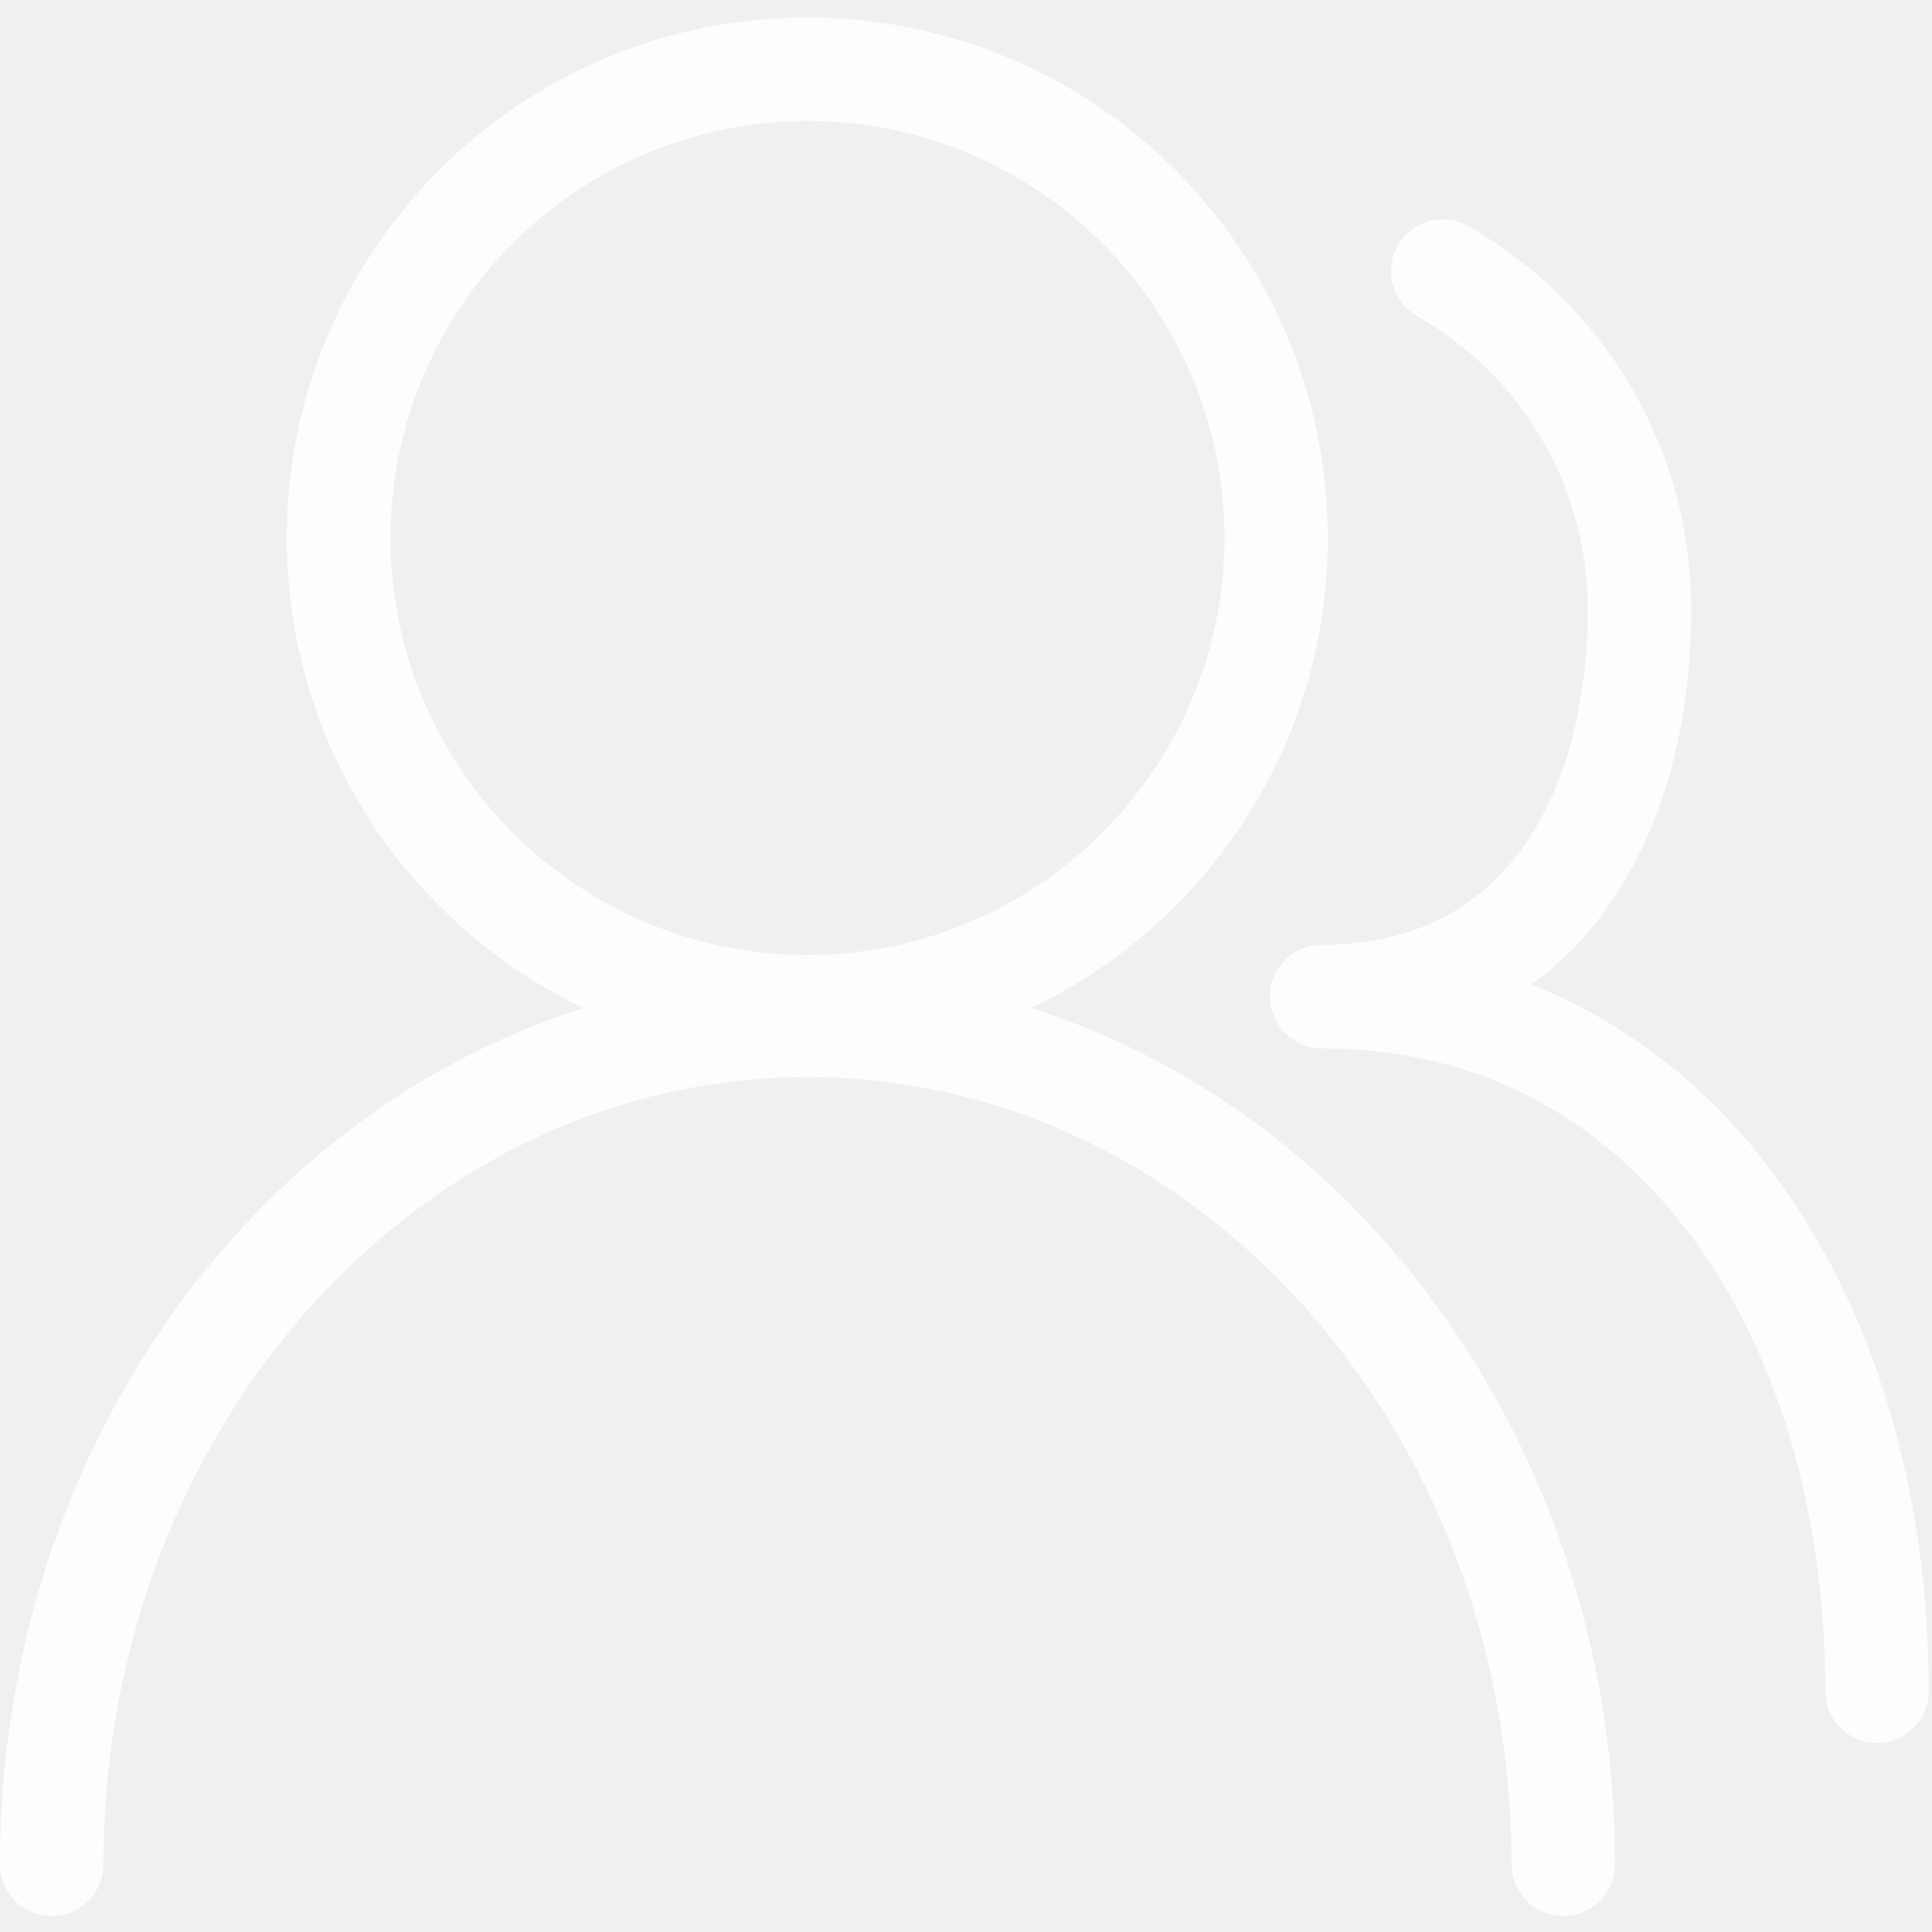
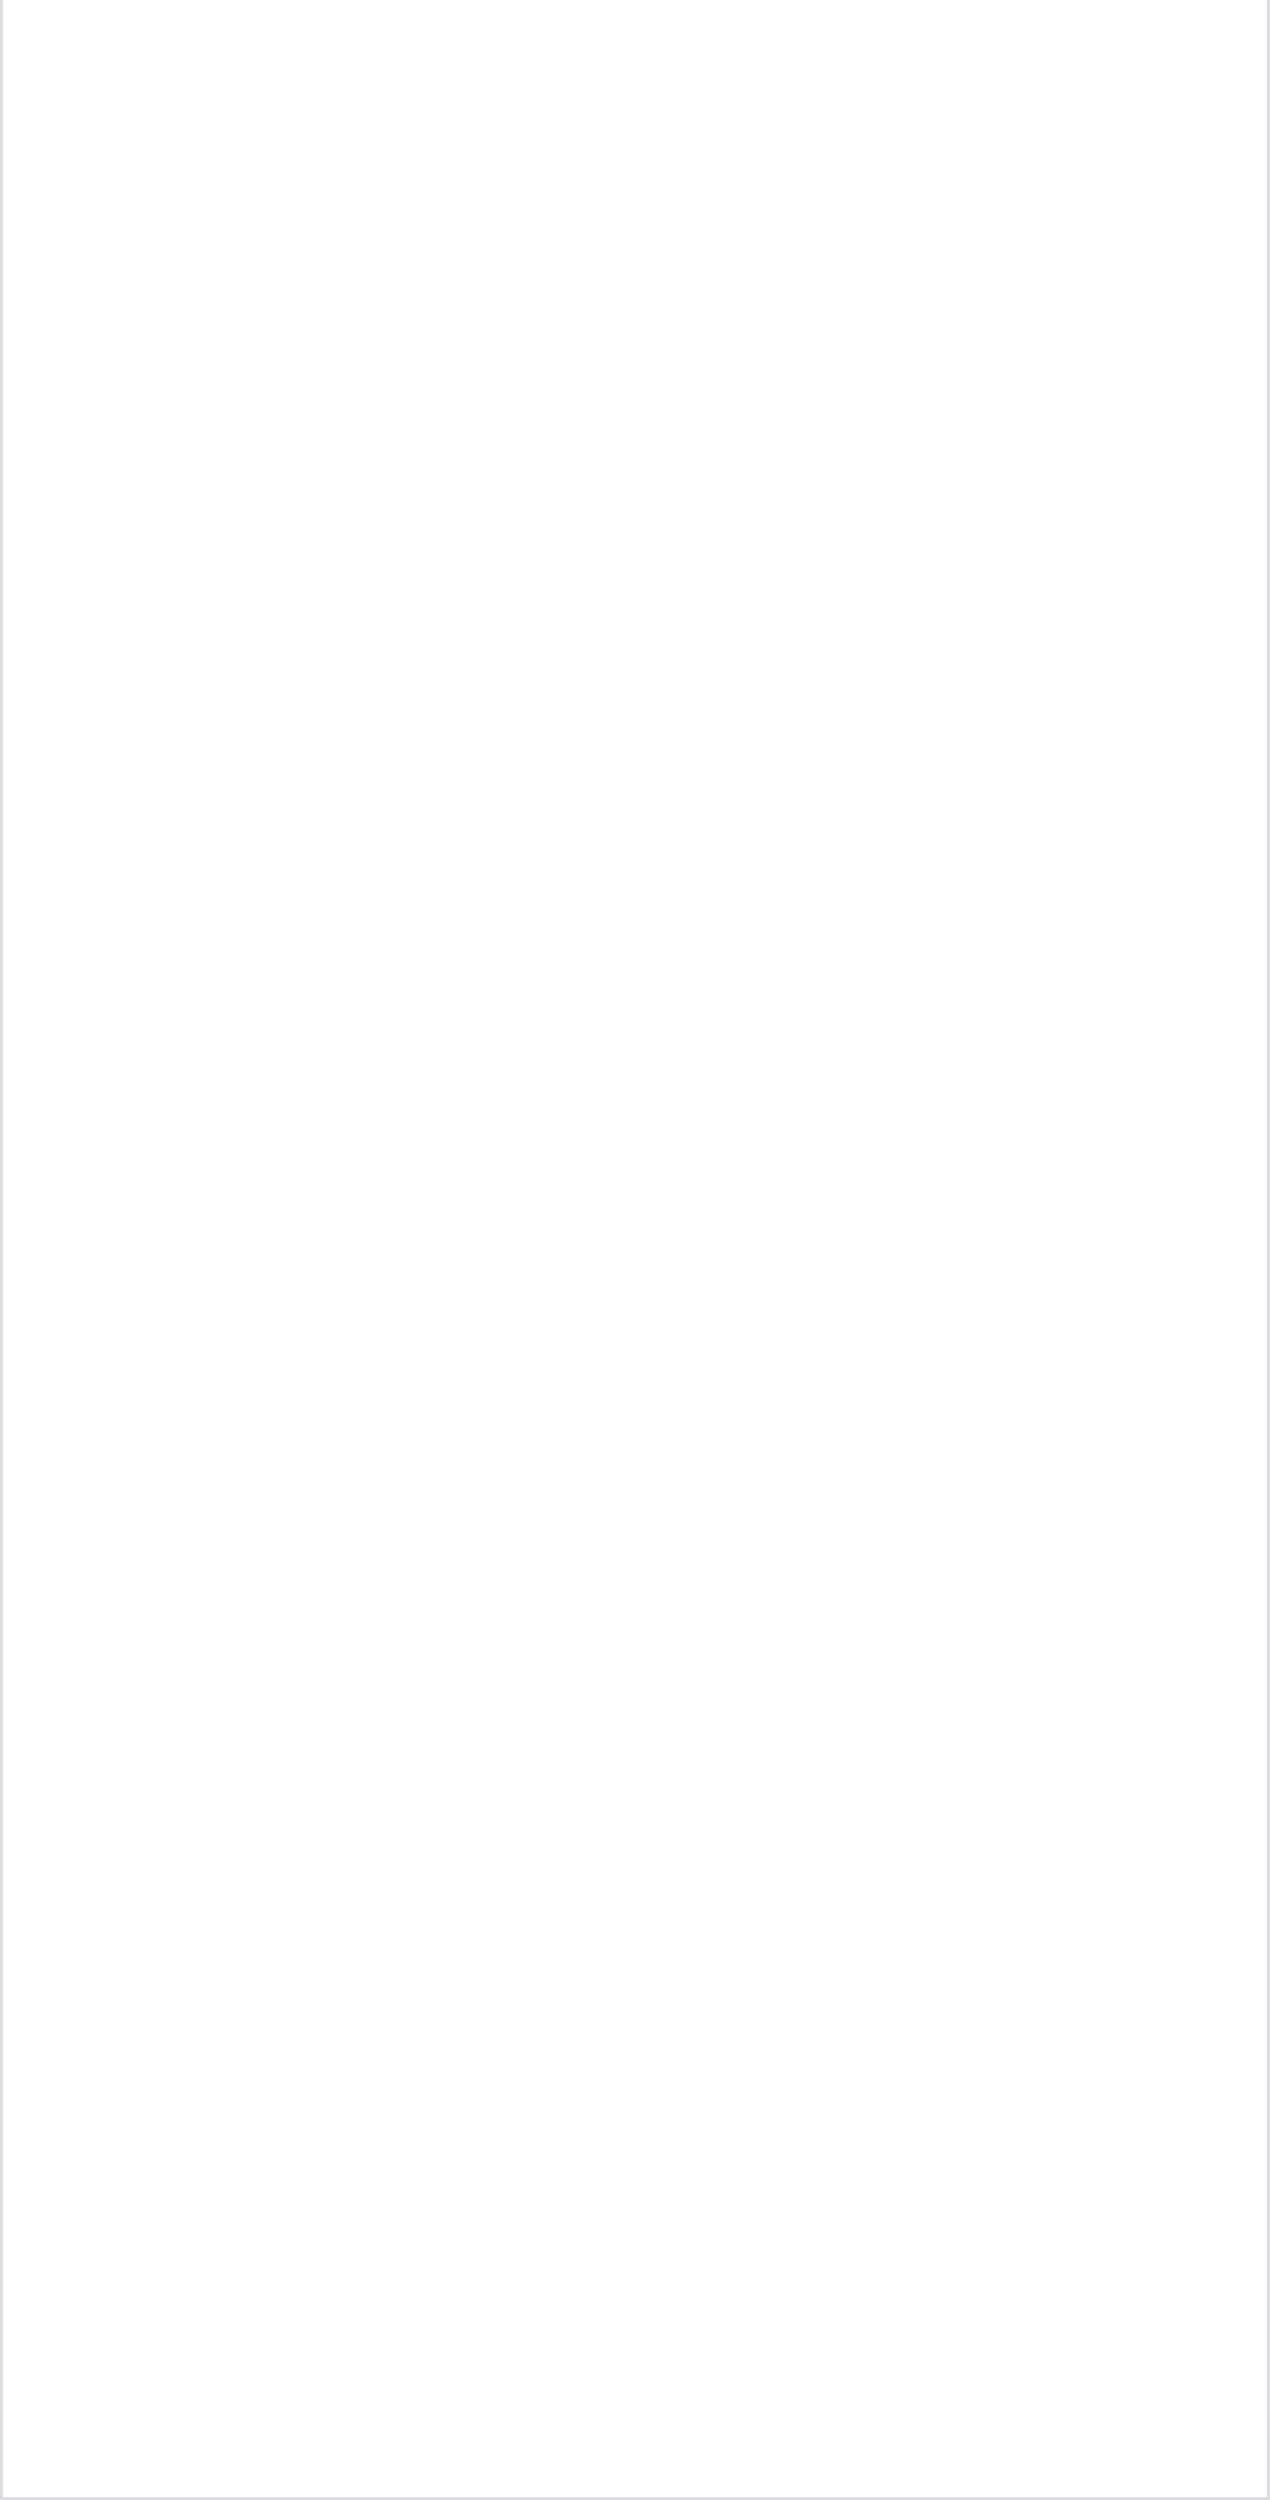
- <svg xmlns="http://www.w3.org/2000/svg" version="1.1" width="18px" height="18px">
-   <g transform="matrix(1 0 0 1 -16 -111 )">
-     <path d="M 17.97 15.756  C 17.97 13.886  17.46 12.168  16.491 10.892  C 15.913 10.127  15.157 9.528  14.267 9.173  C 14.521 8.99  14.744 8.769  14.928 8.518  C 15.501 7.75  15.756 6.746  15.756 5.673  C 15.756 4.146  14.918 2.81  13.679 2.107  C 13.448 1.977  13.152 2.057  13.022 2.288  C 12.891 2.519  12.972 2.815  13.203 2.945  C 14.151 3.485  14.792 4.502  14.792 5.671  C 14.794 6.593  14.565 7.397  14.157 7.937  C 13.743 8.476  13.181 8.795  12.315 8.803  C 12.048 8.803  11.833 9.018  11.833 9.285  C 11.833 9.552  12.048 9.767  12.315 9.767  C 13.775 9.771  14.906 10.406  15.724 11.473  C 16.538 12.54  17.006 14.056  17.006 15.756  C 17.006 16.023  17.221 16.238  17.488 16.238  C 17.755 16.238  17.97 16.023  17.97 15.756  Z M 12.861 11.519  C 11.975 10.533  10.858 9.79  9.607 9.392  C 11.242 8.612  12.371 6.945  12.371 5.012  C 12.371 2.334  10.199 0.163  7.521 0.163  C 4.844 0.163  2.672 2.334  2.672 5.012  C 2.672 6.945  3.803 8.612  5.436 9.392  C 4.185 9.79  3.068 10.533  2.184 11.517  C 0.83 13.024  0 15.091  0 17.369  C 0 17.636  0.215 17.851  0.482 17.851  C 0.749 17.851  0.964 17.636  0.964 17.369  C 0.964 15.328  1.71 13.488  2.903 12.164  C 4.098 10.84  5.727 10.035  7.523 10.035  C 9.321 10.035  10.949 10.84  12.144 12.164  C 13.337 13.488  14.083 15.328  14.083 17.369  C 14.083 17.636  14.298 17.851  14.565 17.851  C 14.832 17.851  15.047 17.636  15.047 17.369  C 15.047 15.093  14.215 13.024  12.861 11.519  Z M 7.523 8.898  C 5.378 8.894  3.642 7.158  3.638 5.012  C 3.642 2.867  5.378 1.131  7.523 1.127  C 9.669 1.131  11.405 2.867  11.409 5.012  C 11.405 7.158  9.669 8.894  7.523 8.898  Z " fill-rule="nonzero" fill="#ffffff" stroke="none" fill-opacity="0.867" transform="matrix(1 0 0 1 16 111 )" />
+ <svg xmlns="http://www.w3.org/2000/svg" version="1.1" width="450px" height="886px">
+   <g transform="matrix(1 0 0 1 -1174 0 )">
+     <path d="M 1175 0  L 1623 0  L 1623 885  L 1175 885  L 1175 0  Z " fill-rule="nonzero" fill="#ffffff" stroke="none" />
+     <path d="M 1623.5 0  L 1623.5 885.5  L 1174.5 885.5  L 1174.5 0  " stroke-width="1" stroke="#dadce0" fill="none" stroke-opacity="0.996" />
  </g>
</svg>
